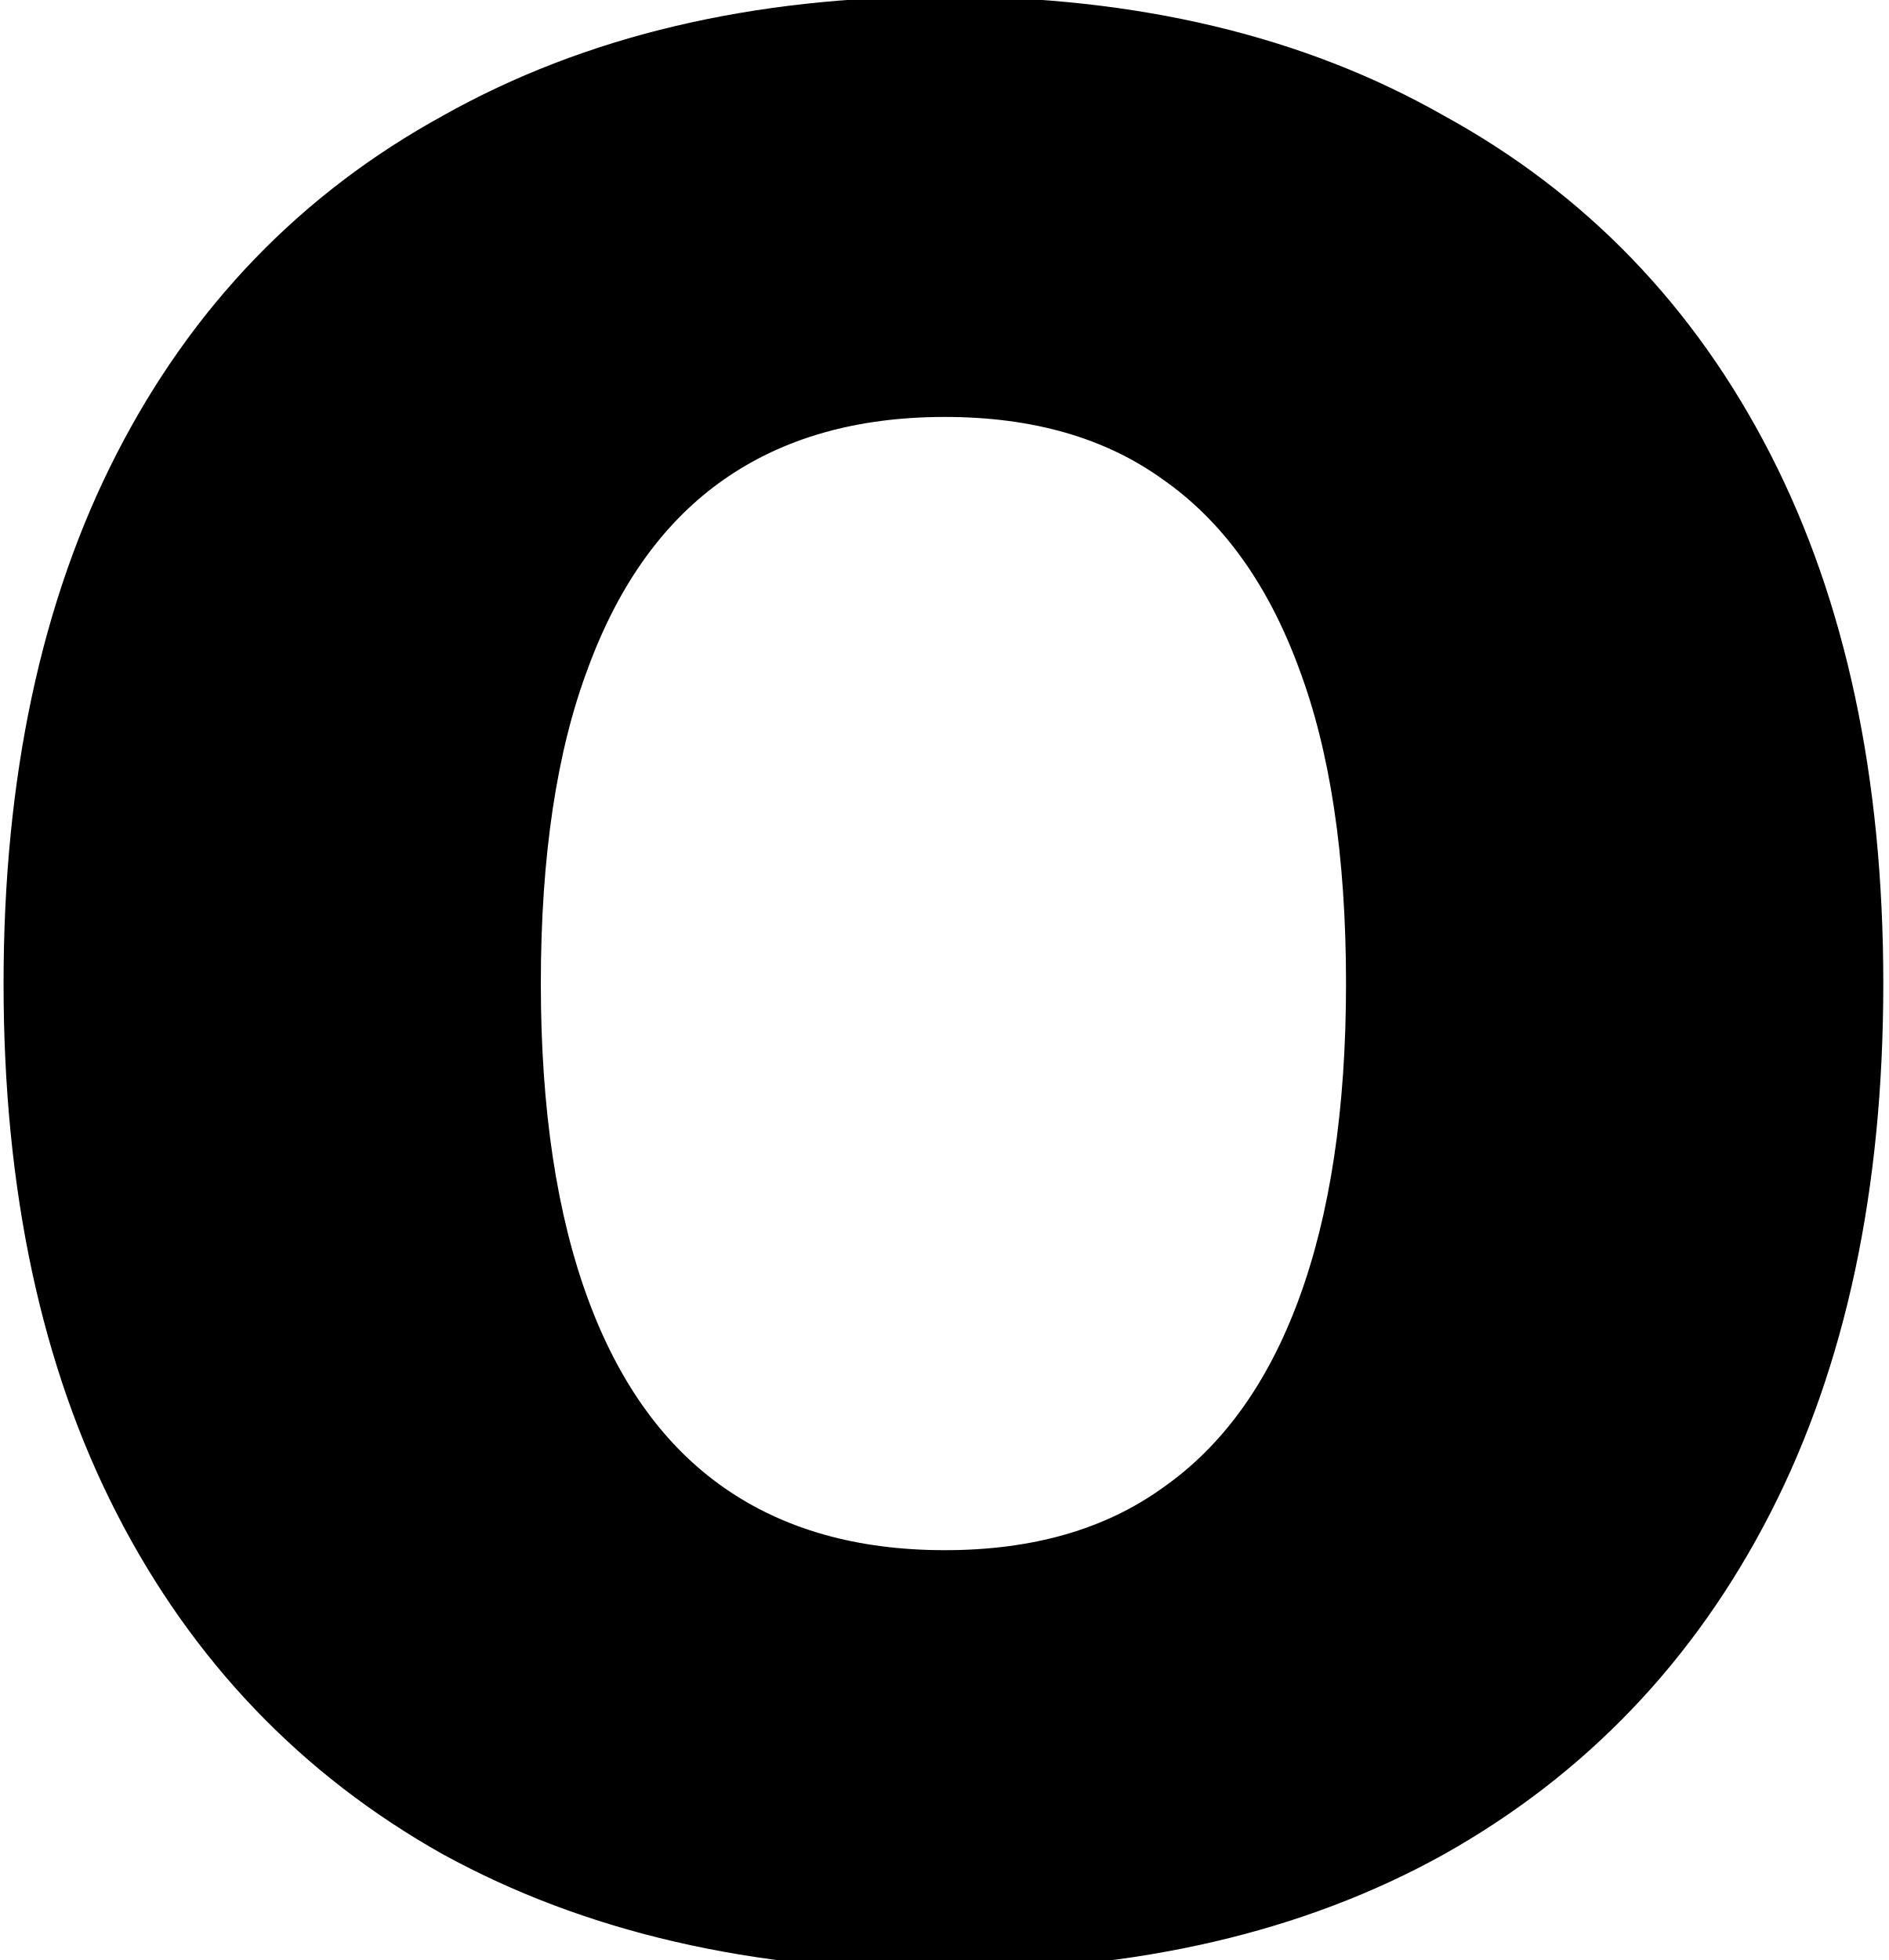
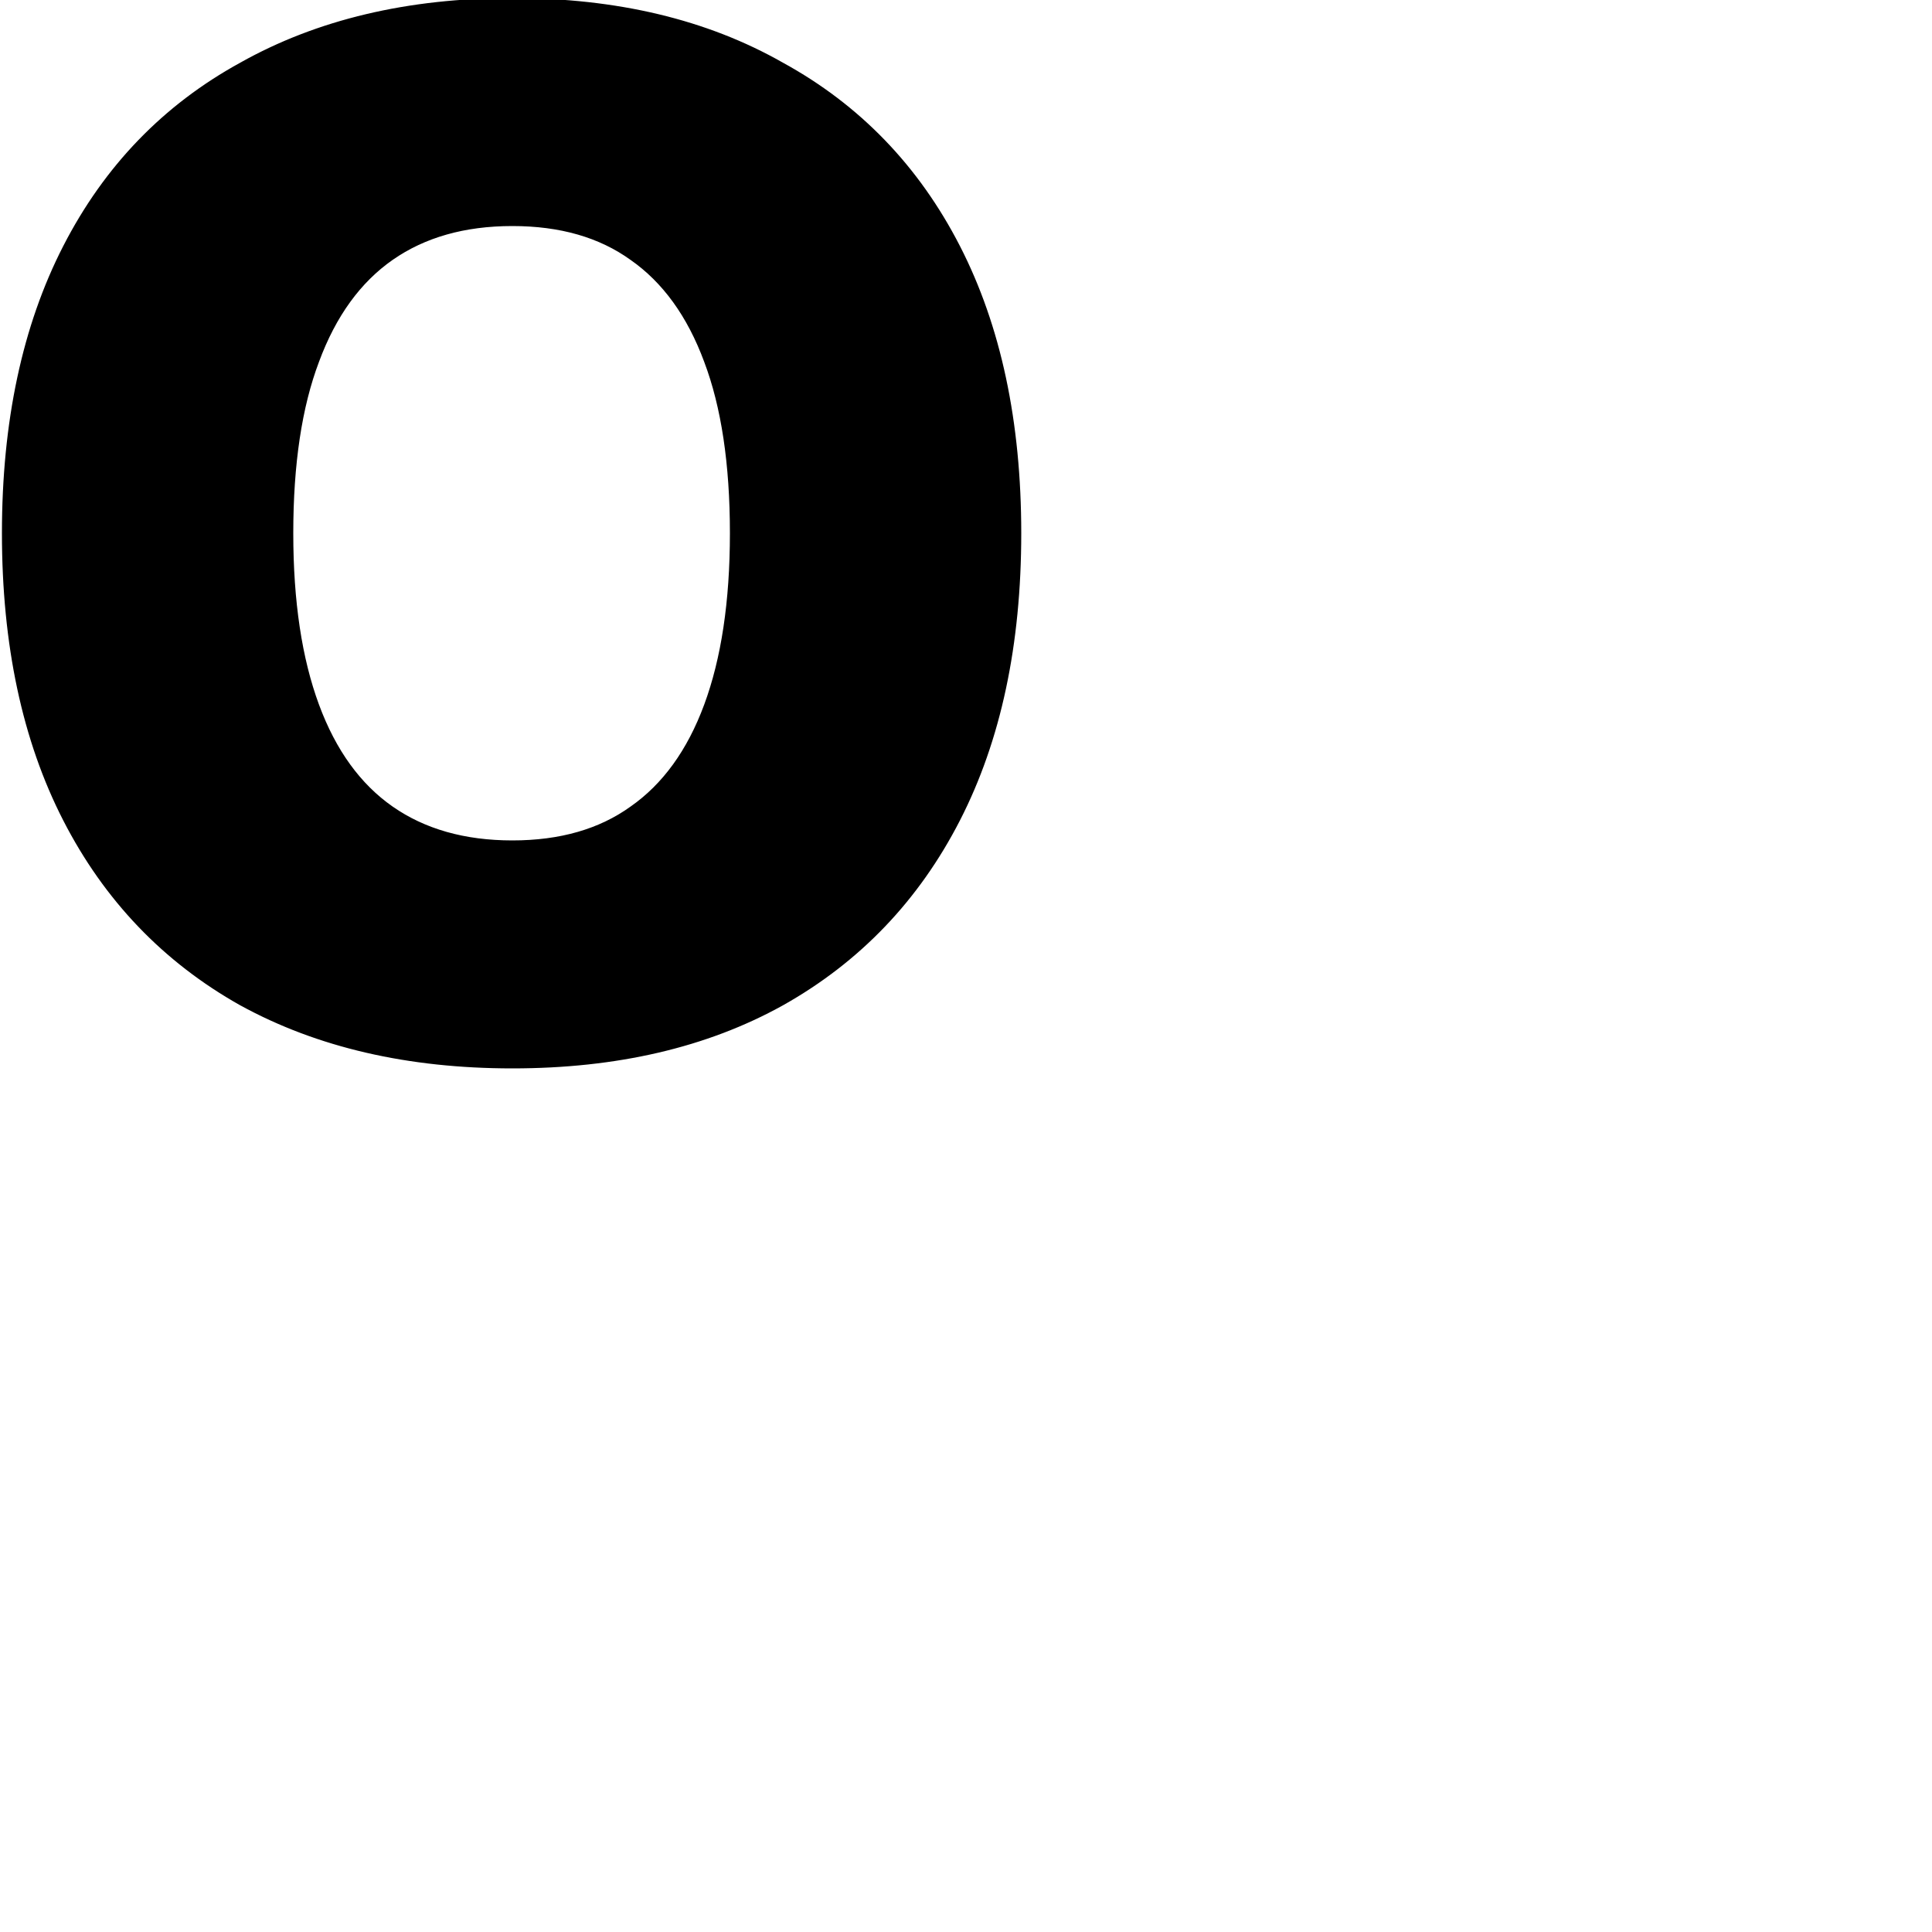
- <svg xmlns="http://www.w3.org/2000/svg" width="53" height="55" viewBox="0 0 53 55" fill="none">
+ <svg xmlns="http://www.w3.org/2000/svg" width="1000" height="1000" viewBox="0 0 100 100" fill="none">
  <path d="M26.52 0.4C31.853 0.4 36.44 1.493 40.28 3.68C44.173 5.813 47.16 8.907 49.24 12.96C51.32 17.013 52.36 21.893 52.36 27.6C52.36 33.307 51.32 38.187 49.24 42.24C47.16 46.293 44.173 49.413 40.28 51.6C36.44 53.733 31.853 54.8 26.52 54.8C21.187 54.8 16.573 53.733 12.68 51.6C8.787 49.413 5.8 46.293 3.72 42.24C1.64 38.187 0.6 33.307 0.6 27.6C0.6 21.893 1.64 17.013 3.72 12.96C5.8 8.907 8.787 5.813 12.68 3.68C16.573 1.493 21.187 0.4 26.52 0.4ZM26.52 11.2C23.96 11.2 21.8 11.813 20.04 13.04C18.28 14.267 16.947 16.107 16.04 18.56C15.133 20.96 14.68 23.973 14.68 27.6C14.68 31.173 15.133 34.187 16.04 36.64C16.947 39.093 18.28 40.933 20.04 42.16C21.8 43.387 23.96 44 26.52 44C29.08 44 31.213 43.387 32.92 42.16C34.68 40.933 36.013 39.093 36.92 36.64C37.827 34.187 38.28 31.173 38.28 27.6C38.28 23.973 37.827 20.96 36.92 18.56C36.013 16.107 34.68 14.267 32.92 13.04C31.213 11.813 29.08 11.2 26.52 11.2Z" fill="black" />
  <path d="M40.28 3.68L40.032 4.115L40.04 4.118L40.28 3.68ZM49.24 12.96L49.685 12.732L49.685 12.732L49.24 12.96ZM49.24 42.24L49.685 42.468L49.685 42.468L49.24 42.24ZM40.28 51.6L40.523 52.037L40.525 52.036L40.28 51.6ZM12.68 51.6L12.435 52.036L12.44 52.038L12.68 51.6ZM3.72 42.24L4.165 42.012L4.165 42.012L3.72 42.24ZM3.72 12.96L4.165 13.188L4.165 13.188L3.72 12.96ZM12.68 3.68L12.92 4.119L12.925 4.116L12.68 3.68ZM20.04 13.04L19.754 12.63L20.04 13.04ZM16.04 18.56L16.508 18.737L16.509 18.733L16.04 18.56ZM16.04 36.64L15.571 36.813L15.571 36.813L16.04 36.64ZM32.92 42.16L32.634 41.75L32.628 41.754L32.92 42.16ZM36.92 36.64L36.451 36.467L36.451 36.467L36.92 36.64ZM36.92 18.56L36.451 18.733L36.452 18.737L36.92 18.56ZM32.92 13.04L32.628 13.446L32.634 13.45L32.92 13.04ZM26.52 0.9C31.785 0.9 36.282 1.979 40.033 4.114L40.527 3.246C36.598 1.008 31.922 -0.1 26.52 -0.1V0.9ZM40.04 4.118C43.843 6.202 46.76 9.221 48.795 13.188L49.685 12.732C47.56 8.592 44.504 5.424 40.52 3.242L40.04 4.118ZM48.795 13.188C50.831 17.155 51.86 21.953 51.86 27.6H52.86C52.86 21.834 51.809 16.871 49.685 12.732L48.795 13.188ZM51.86 27.6C51.86 33.247 50.831 38.045 48.795 42.012L49.685 42.468C51.809 38.329 52.86 33.366 52.86 27.6H51.86ZM48.795 42.012C46.759 45.98 43.841 49.026 40.035 51.164L40.525 52.036C44.506 49.8 47.561 46.607 49.685 42.468L48.795 42.012ZM40.037 51.163C36.286 53.247 31.786 54.3 26.52 54.3V55.3C31.92 55.3 36.594 54.22 40.523 52.037L40.037 51.163ZM26.52 54.3C21.254 54.3 16.727 53.247 12.92 51.161L12.44 52.038C16.42 54.22 21.119 55.3 26.52 55.3V54.3ZM12.925 51.164C9.119 49.026 6.201 45.98 4.165 42.012L3.275 42.468C5.399 46.607 8.454 49.8 12.435 52.036L12.925 51.164ZM4.165 42.012C2.129 38.045 1.1 33.247 1.1 27.6H0.1C0.1 33.366 1.151 38.329 3.275 42.468L4.165 42.012ZM1.1 27.6C1.1 21.953 2.129 17.155 4.165 13.188L3.275 12.732C1.151 16.871 0.1 21.834 0.1 27.6H1.1ZM4.165 13.188C6.2 9.221 9.117 6.202 12.92 4.118L12.44 3.242C8.456 5.424 5.4 8.592 3.275 12.732L4.165 13.188ZM12.925 4.116C16.73 1.979 21.256 0.9 26.52 0.9V-0.1C21.118 -0.1 16.417 1.008 12.435 3.244L12.925 4.116ZM26.52 10.7C23.878 10.7 21.613 11.334 19.754 12.63L20.326 13.45C21.987 12.293 24.042 11.7 26.52 11.7V10.7ZM19.754 12.63C17.893 13.927 16.505 15.859 15.571 18.387L16.509 18.733C17.388 16.355 18.667 14.607 20.326 13.45L19.754 12.63ZM15.572 18.383C14.637 20.858 14.18 23.936 14.18 27.6H15.18C15.18 24.011 15.629 21.062 16.508 18.737L15.572 18.383ZM14.18 27.6C14.18 31.212 14.638 34.288 15.571 36.813L16.509 36.467C15.629 34.085 15.18 31.134 15.18 27.6H14.18ZM15.571 36.813C16.505 39.341 17.893 41.273 19.754 42.57L20.326 41.75C18.667 40.593 17.388 38.846 16.509 36.467L15.571 36.813ZM19.754 42.57C21.613 43.866 23.878 44.5 26.52 44.5V43.5C24.042 43.5 21.987 42.907 20.326 41.75L19.754 42.57ZM26.52 44.5C29.162 44.5 31.403 43.866 33.212 42.566L32.628 41.754C31.024 42.907 28.998 43.5 26.52 43.5V44.5ZM33.206 42.57C35.067 41.273 36.455 39.341 37.389 36.813L36.451 36.467C35.572 38.846 34.293 40.593 32.634 41.75L33.206 42.57ZM37.389 36.813C38.322 34.288 38.78 31.212 38.78 27.6H37.78C37.78 31.134 37.331 34.085 36.451 36.467L37.389 36.813ZM38.78 27.6C38.78 23.936 38.323 20.858 37.388 18.383L36.452 18.737C37.331 21.062 37.78 24.011 37.78 27.6H38.78ZM37.389 18.387C36.455 15.859 35.067 13.927 33.206 12.63L32.634 13.45C34.293 14.607 35.572 16.355 36.451 18.733L37.389 18.387ZM33.212 12.634C31.403 11.334 29.162 10.7 26.52 10.7V11.7C28.998 11.7 31.024 12.293 32.628 13.446L33.212 12.634Z" fill="black" />
</svg>
